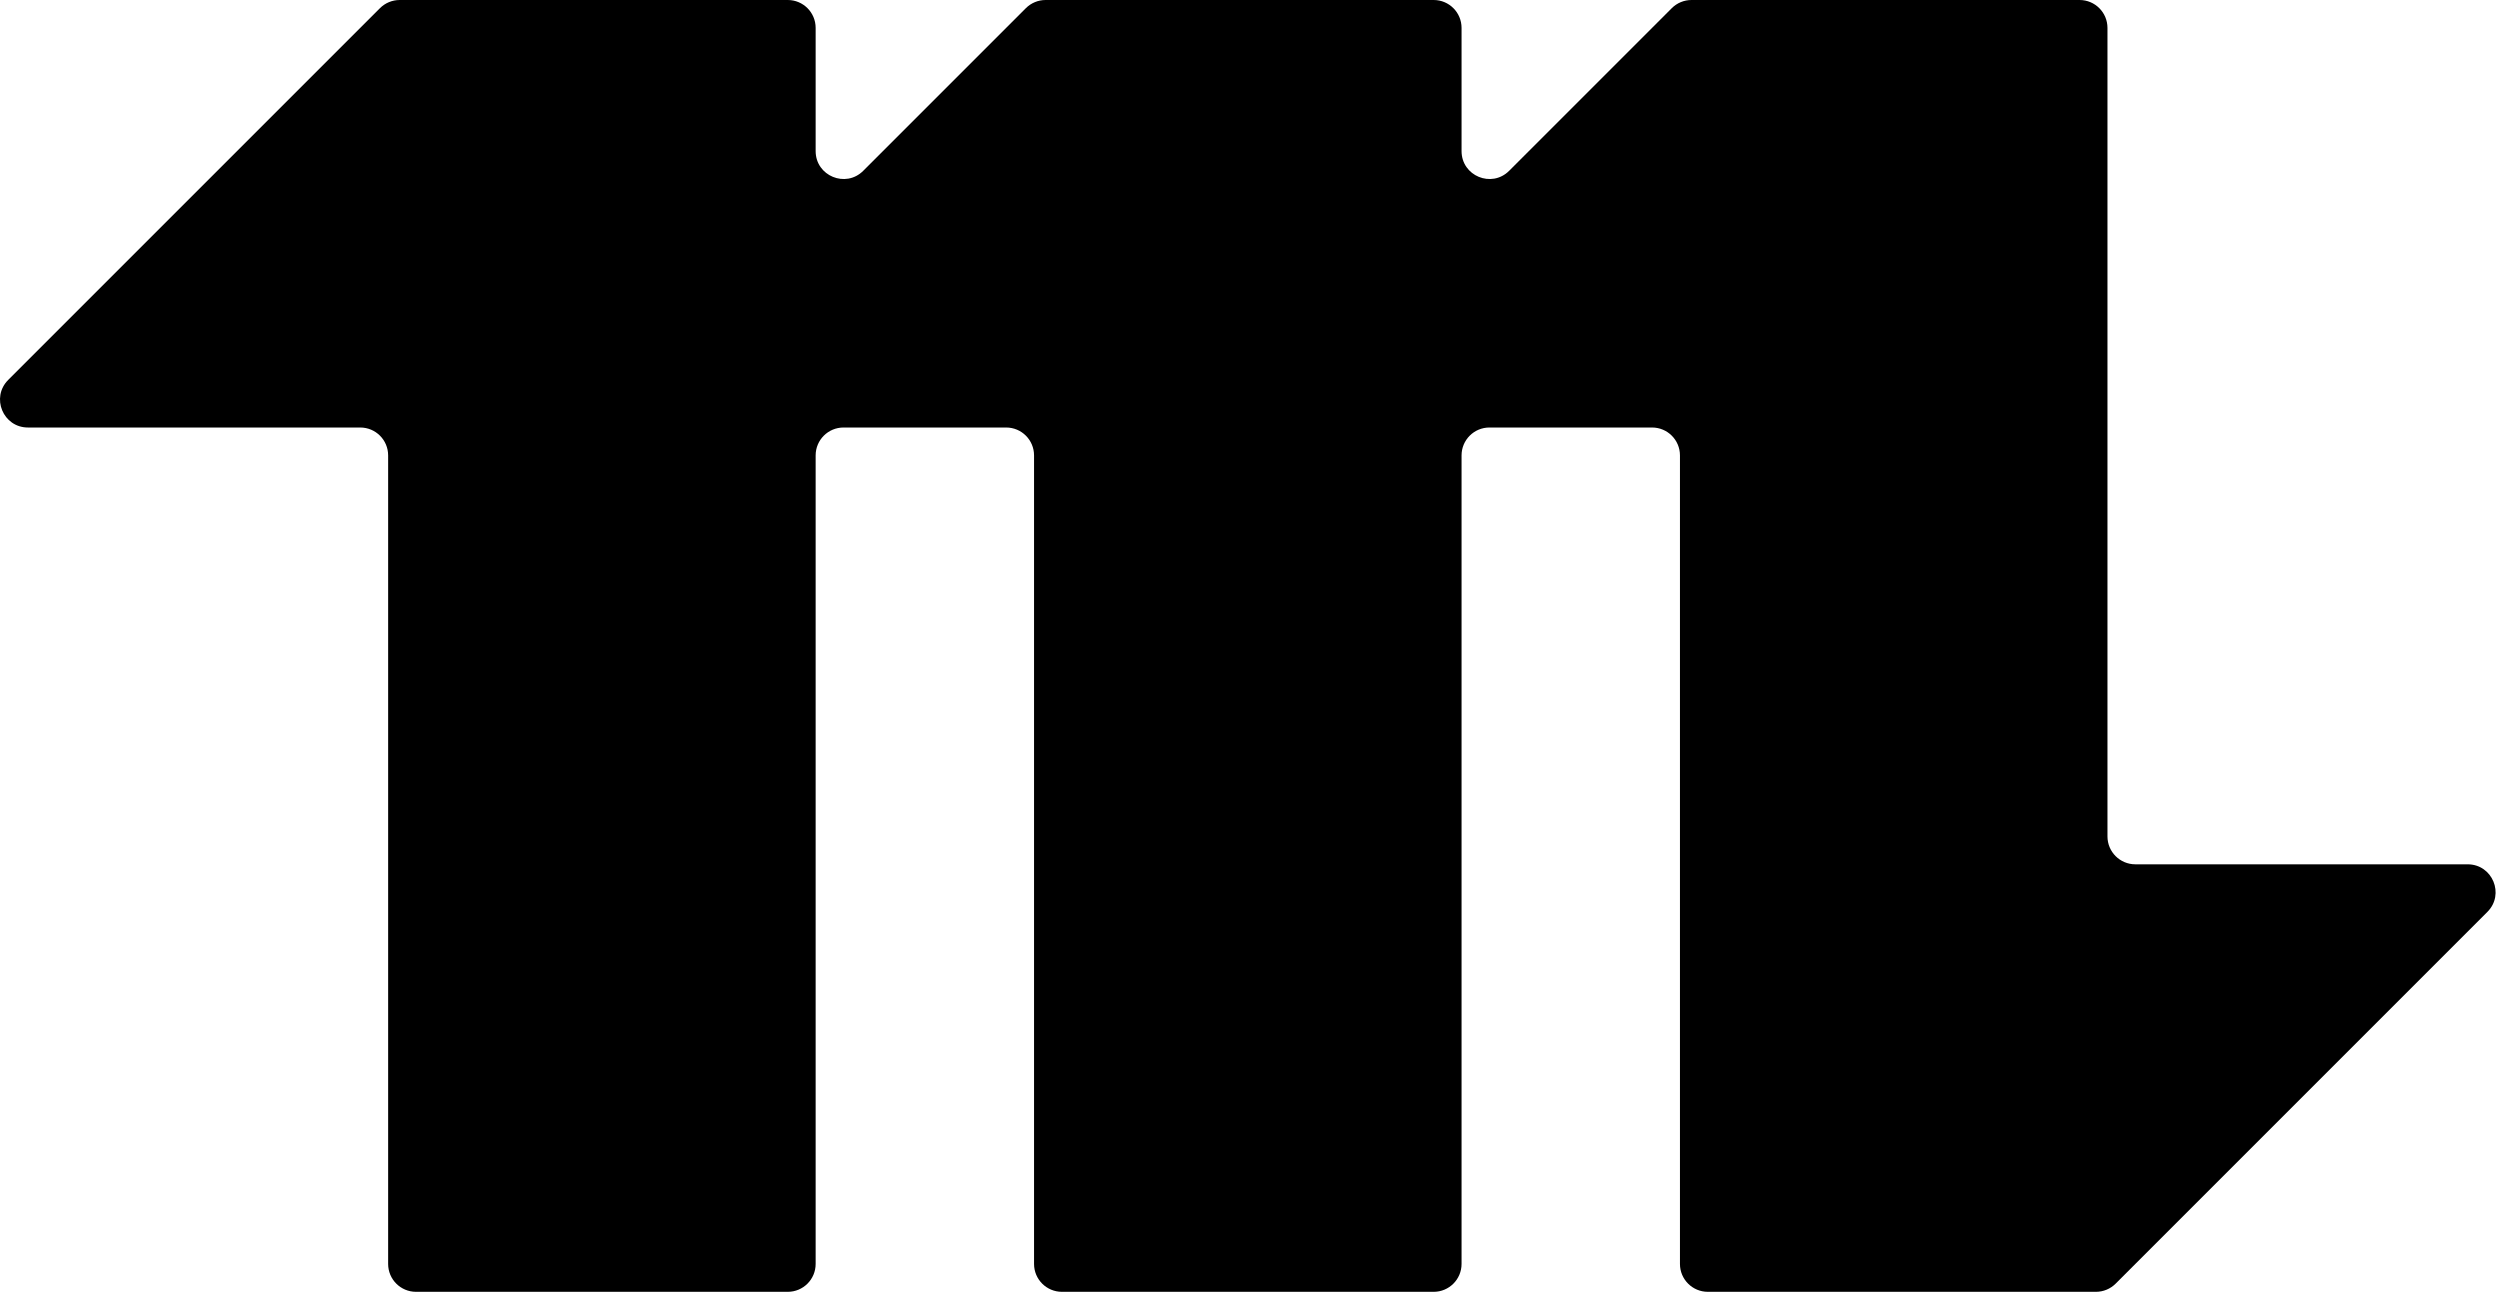
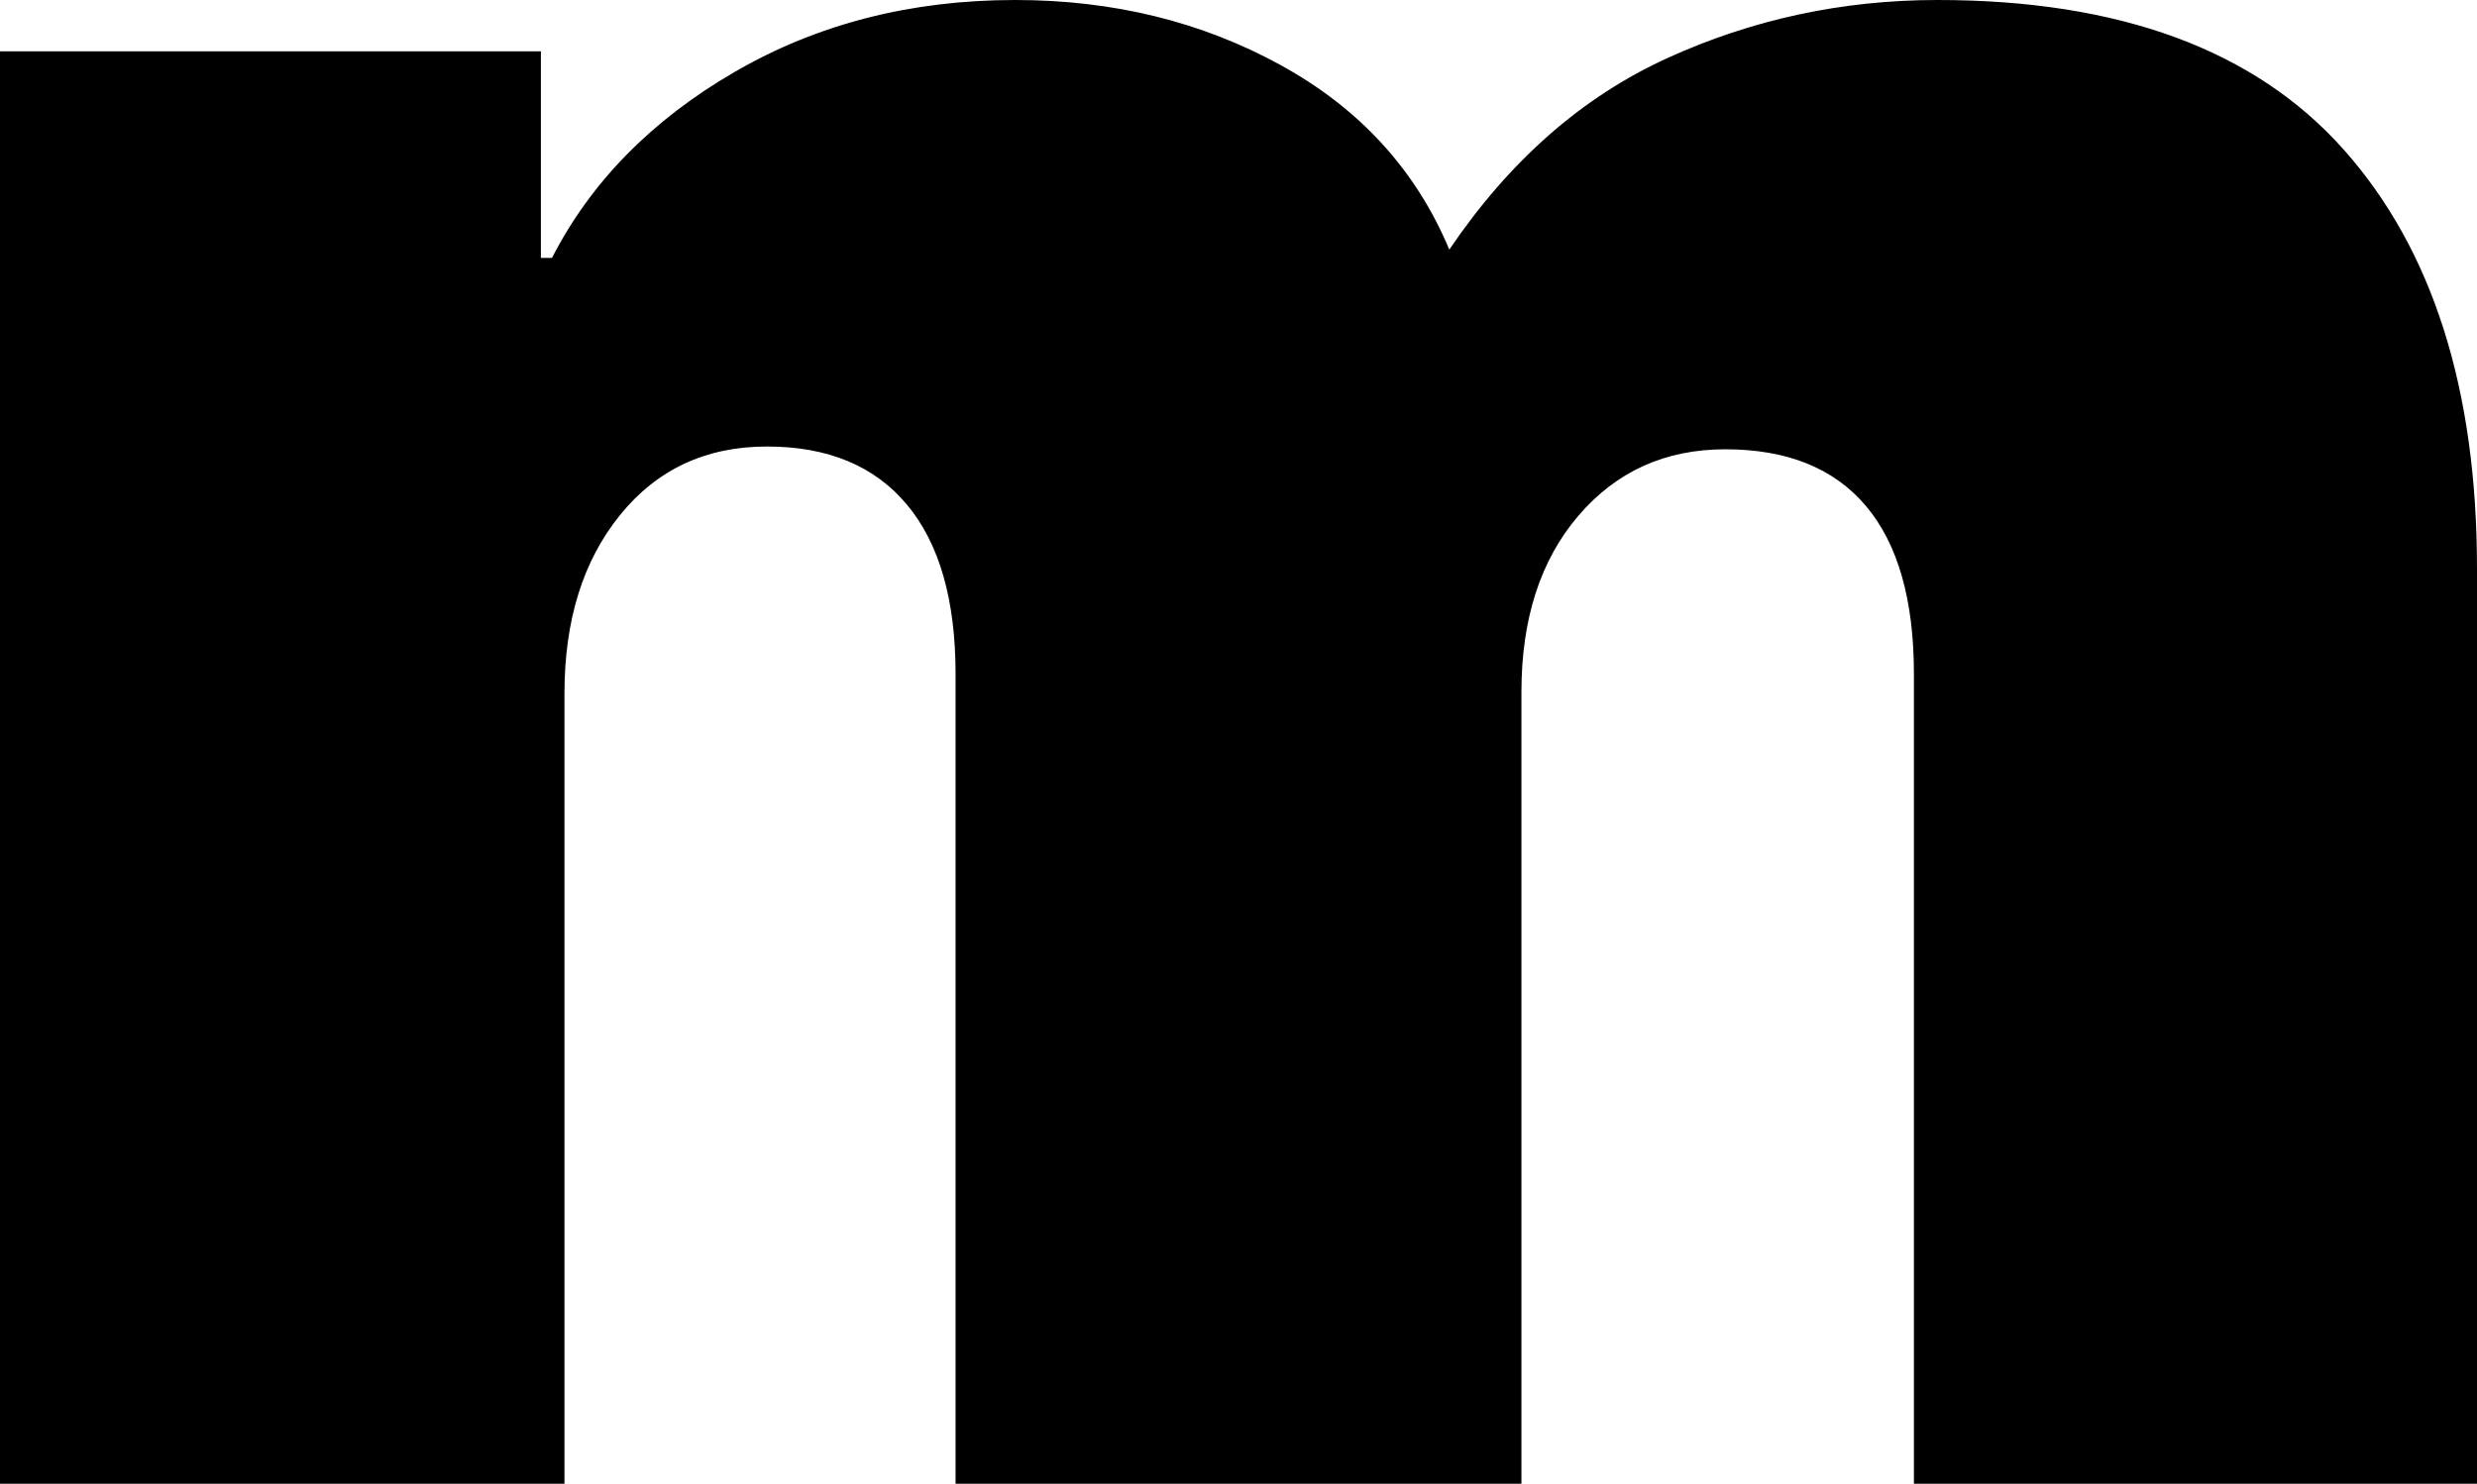
- <svg xmlns="http://www.w3.org/2000/svg" width="538" height="278" viewBox="0 0 538 278" fill="none">
-   <path d="M175.527 32.515C175.527 37.86 181.99 40.537 185.769 36.757L220.769 1.757C221.895 0.632 223.421 0 225.012 0H308.527C311.84 0 314.527 2.686 314.527 6V32.515C314.527 37.86 320.99 40.537 324.769 36.757L359.769 1.757C360.895 0.632 362.421 0 364.012 0H447.527C450.84 0 453.527 2.686 453.527 6V180C453.527 183.314 456.213 186 459.527 186H531.041C536.387 186 539.064 192.463 535.284 196.243L455.284 276.243C454.159 277.368 452.633 278 451.041 278H367.527C364.213 278 361.527 275.314 361.527 272V98C361.527 94.686 358.84 92 355.527 92H320.527C317.213 92 314.527 94.686 314.527 98V272C314.527 275.314 311.84 278 308.527 278H228.527C225.213 278 222.527 275.314 222.527 272V98C222.527 94.686 219.84 92 216.527 92H181.527C178.213 92 175.527 94.686 175.527 98V272C175.527 275.314 172.84 278 169.527 278H89.527C86.213 278 83.527 275.314 83.527 272V98C83.527 94.686 80.841 92 77.527 92H6.012C0.667 92 -2.01 85.537 1.769 81.757L81.769 1.757C82.895 0.632 84.421 0 86.012 0H169.527C172.84 0 175.527 2.686 175.527 6V32.515Z" fill="black" />
+ <svg xmlns="http://www.w3.org/2000/svg" width="1786" height="1070" viewBox="118 -1070 1786 1070">
+   <path d="M525 0L118 0Q118 0 118 0Q118 0 118 0L118-1033Q118-1033 118-1033Q118-1033 118-1033L508-1033Q508-1033 508-1033Q508-1033 508-1033L508-839L475-884L516-884Q558-966 647.500-1018Q737-1070 850-1070Q956-1070 1041.500-1023Q1127-976 1163-890Q1228-986 1320-1028Q1412-1070 1515-1070Q1712-1070 1808-962Q1904-854 1904-660L1904 0Q1904 0 1904 0Q1904 0 1904 0L1498 0Q1498 0 1498 0Q1498 0 1498 0L1498-584Q1498-664 1463.500-705Q1429-746 1362-746Q1297-746 1256-698Q1215-650 1215-571L1215 0Q1215 0 1215 0Q1215 0 1215 0L807 0Q807 0 807 0Q807 0 807 0L807-584Q807-664 772-706Q737-748 671-748Q605-748 565-698.500Q525-649 525-570L525 0Q525 0 525 0Q525 0 525 0" fill="black" />
</svg>
